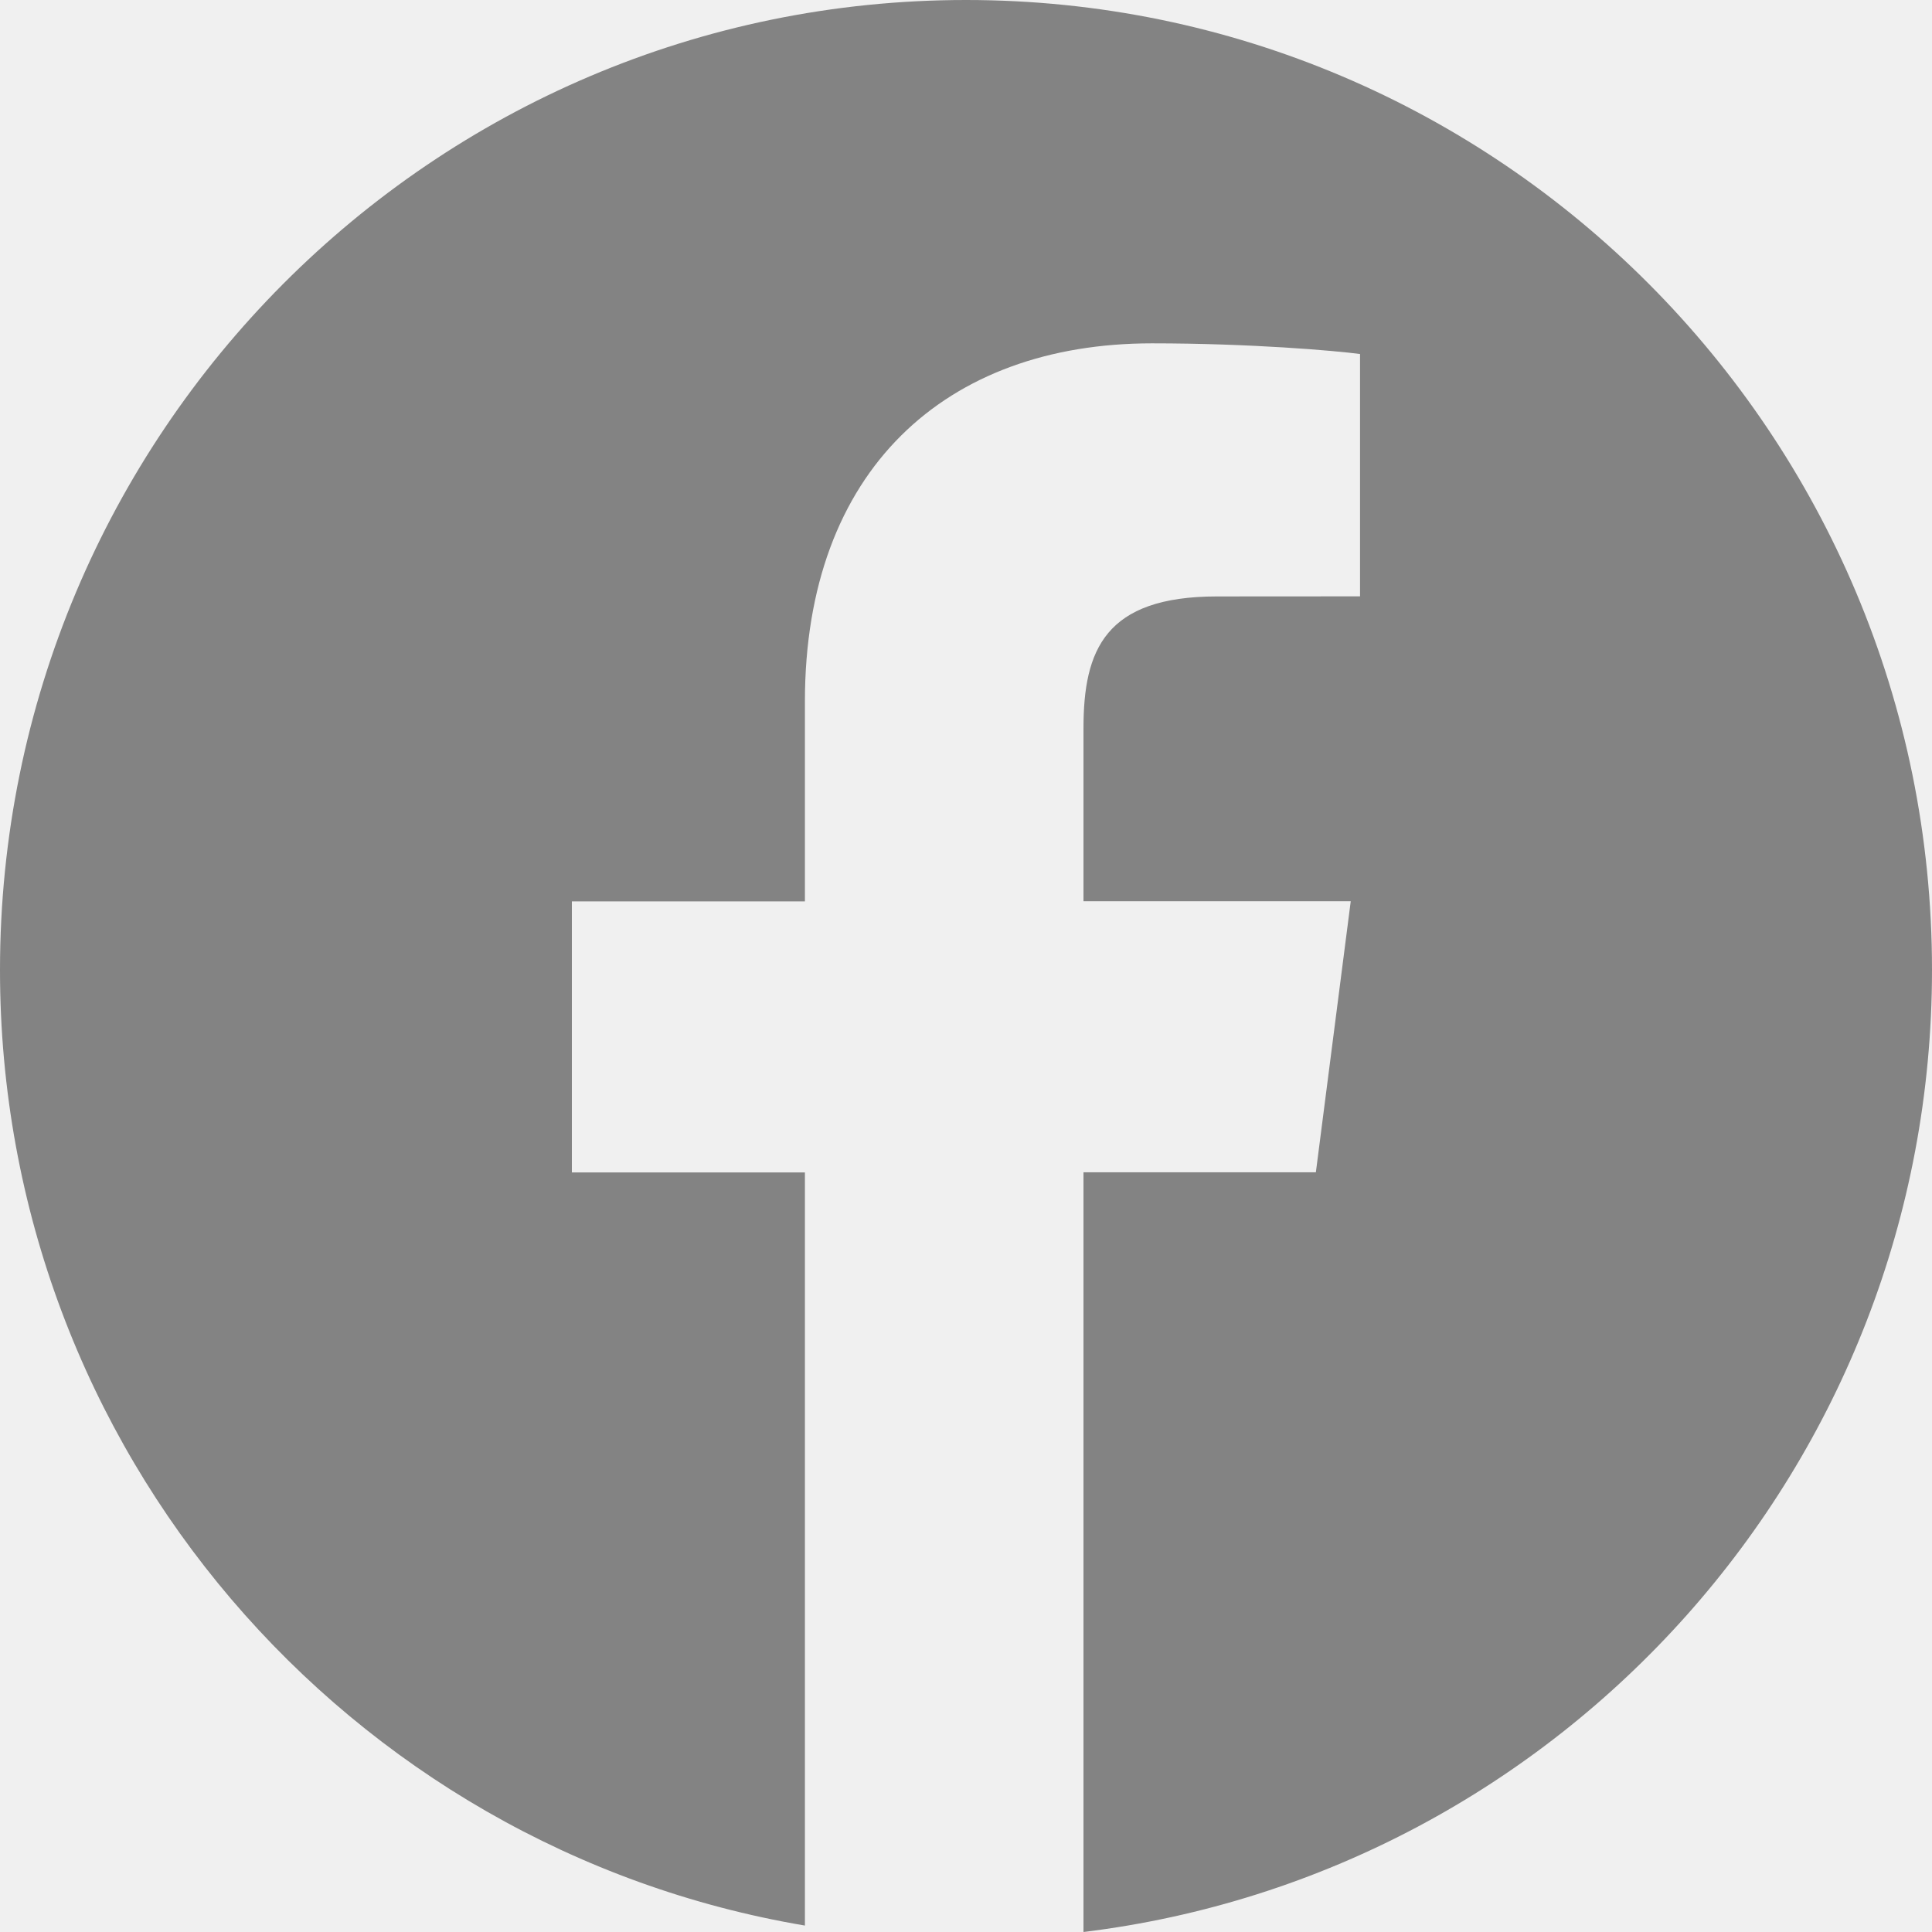
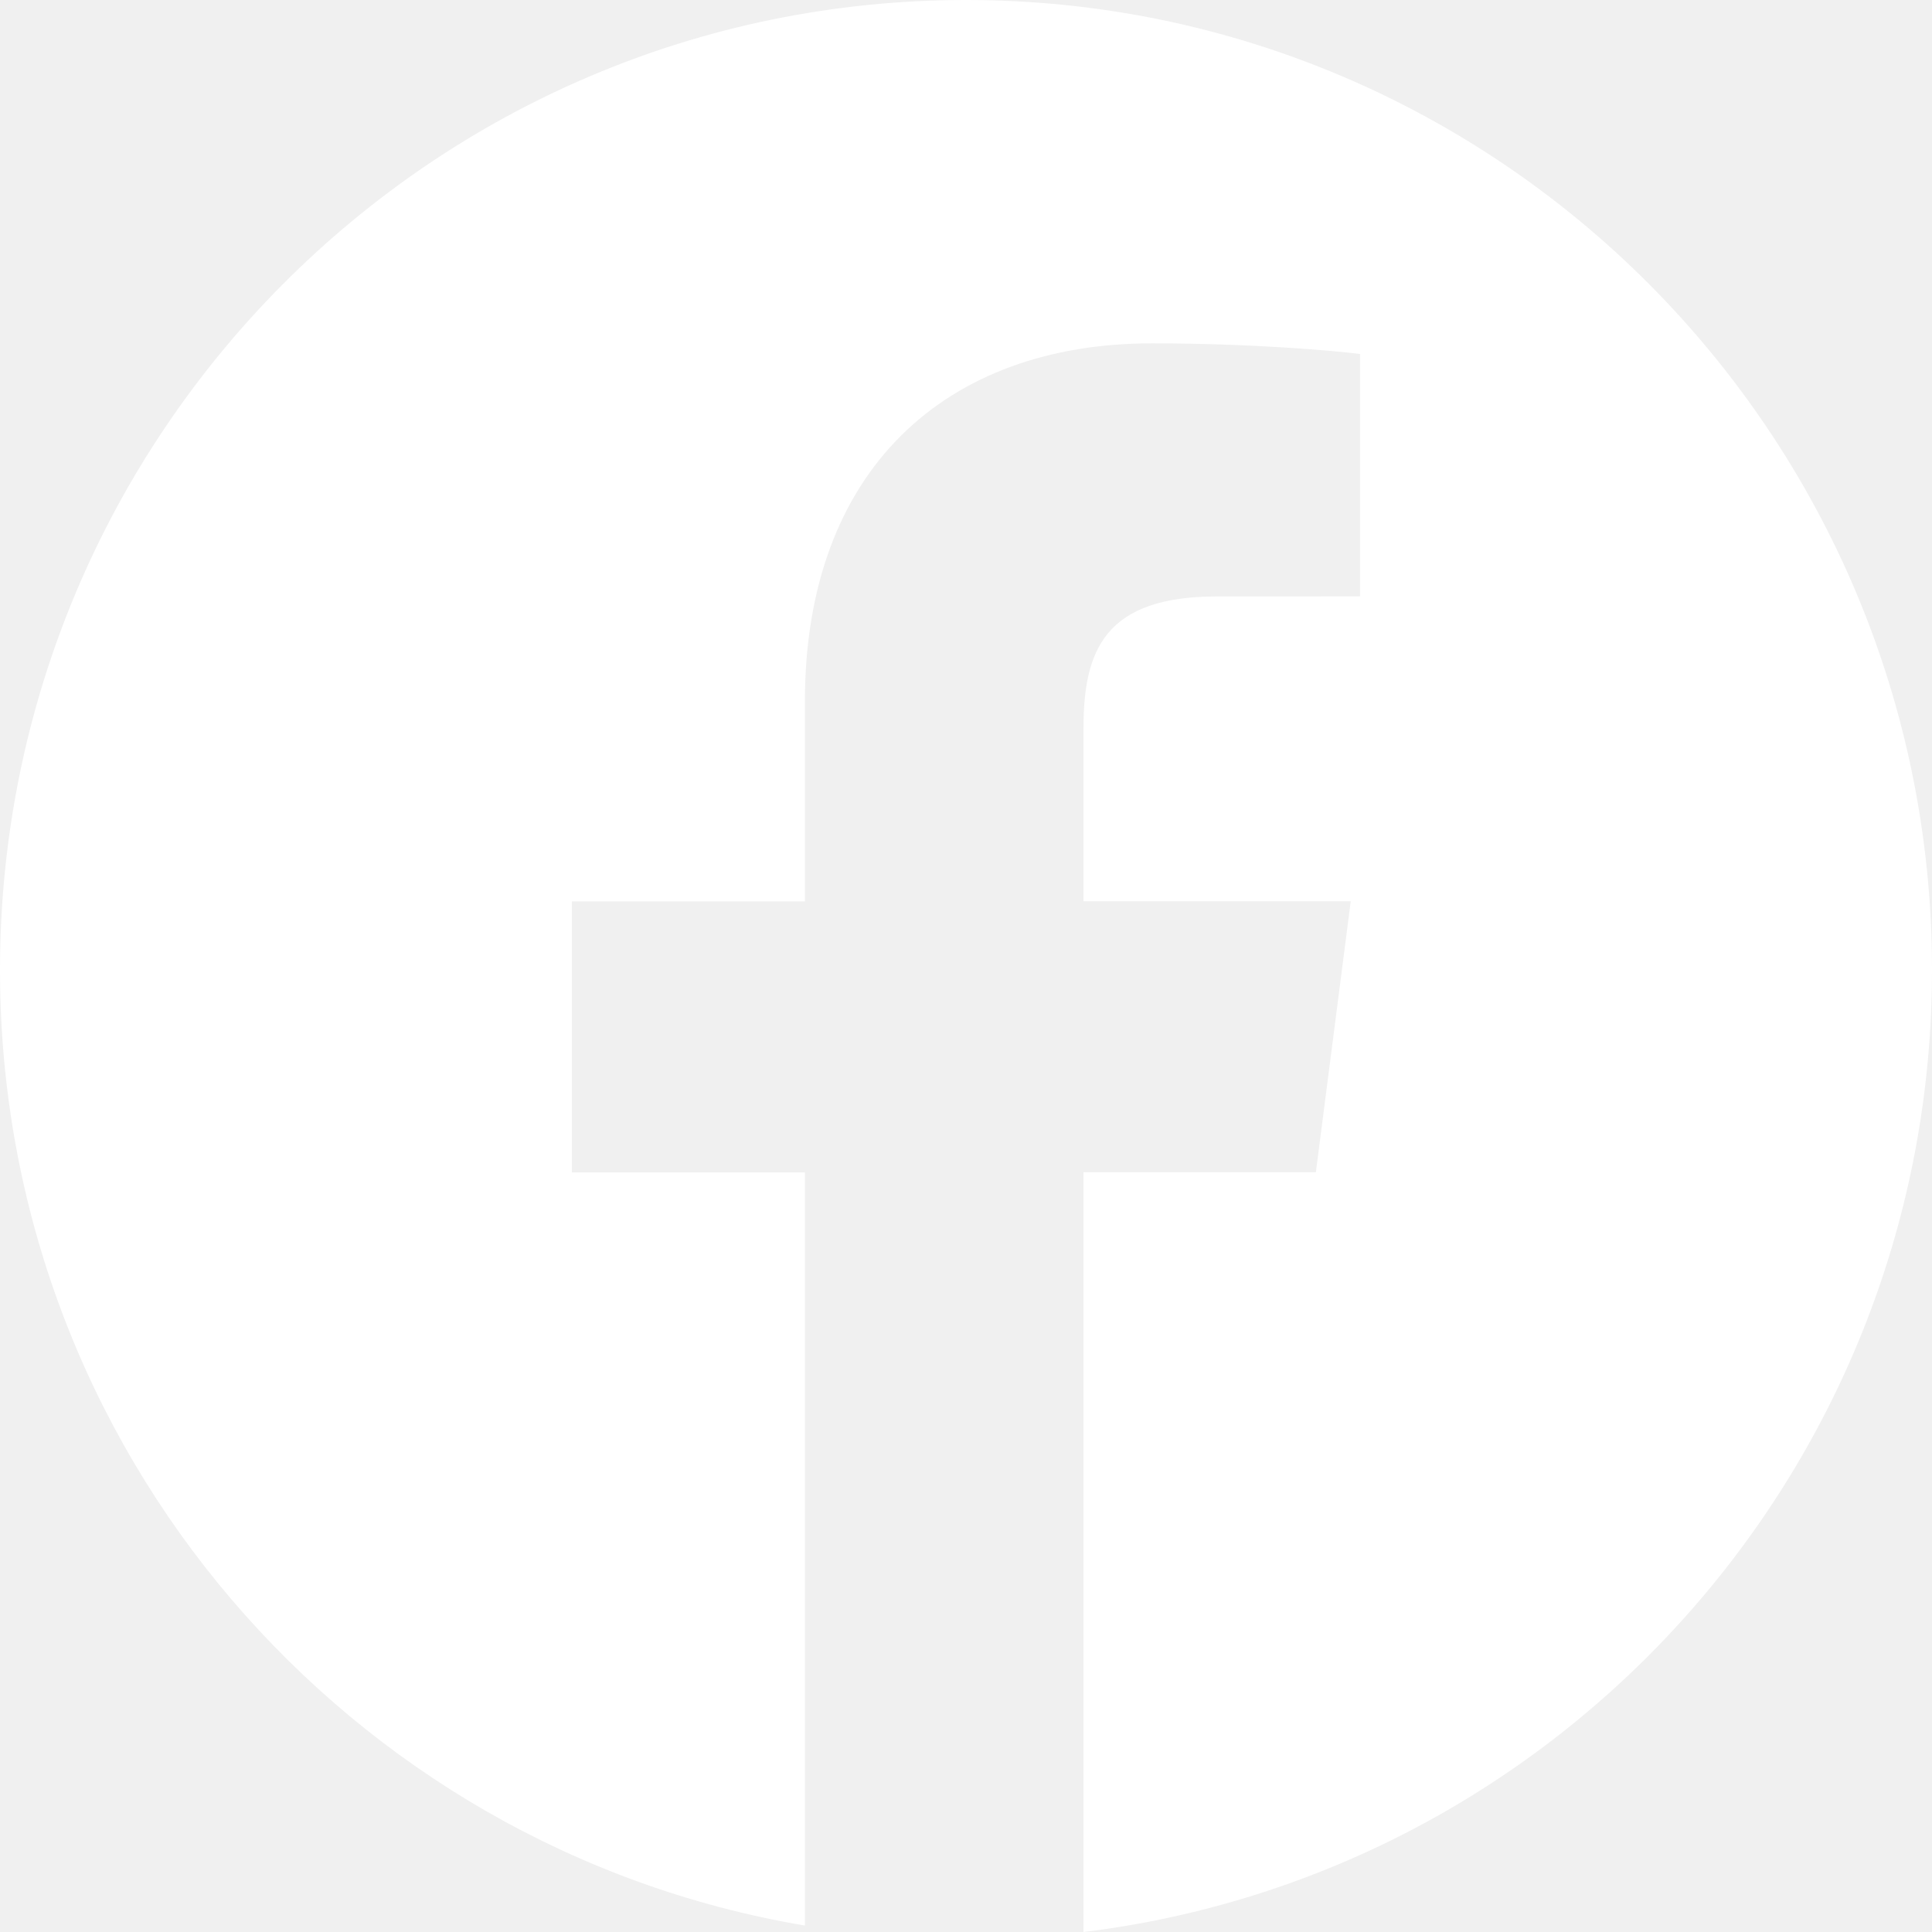
<svg xmlns="http://www.w3.org/2000/svg" width="21" height="21" viewBox="0 0 21 21" fill="">
-   <path d="M10.5 0C4.701 0 0 4.721 0 10.544C0 15.767 3.785 20.092 8.749 20.93V12.744H6.216V9.798H8.749V7.626C8.749 5.106 10.282 3.732 12.521 3.732C13.593 3.732 14.515 3.812 14.783 3.848V6.482L13.229 6.483C12.012 6.483 11.777 7.064 11.777 7.916V9.796H14.682L14.303 12.742H11.777V21C16.972 20.365 21 15.93 21 10.541C21 4.721 16.299 0 10.5 0Z" fill="#838383" />
+   <path d="M10.5 0C4.701 0 0 4.721 0 10.544C0 15.767 3.785 20.092 8.749 20.93V12.744H6.216V9.798H8.749V7.626C8.749 5.106 10.282 3.732 12.521 3.732C13.593 3.732 14.515 3.812 14.783 3.848V6.482L13.229 6.483C12.012 6.483 11.777 7.064 11.777 7.916V9.796H14.682L14.303 12.742H11.777V21C16.972 20.365 21 15.93 21 10.541C21 4.721 16.299 0 10.5 0Z" fill="#ffffff" />
</svg>
